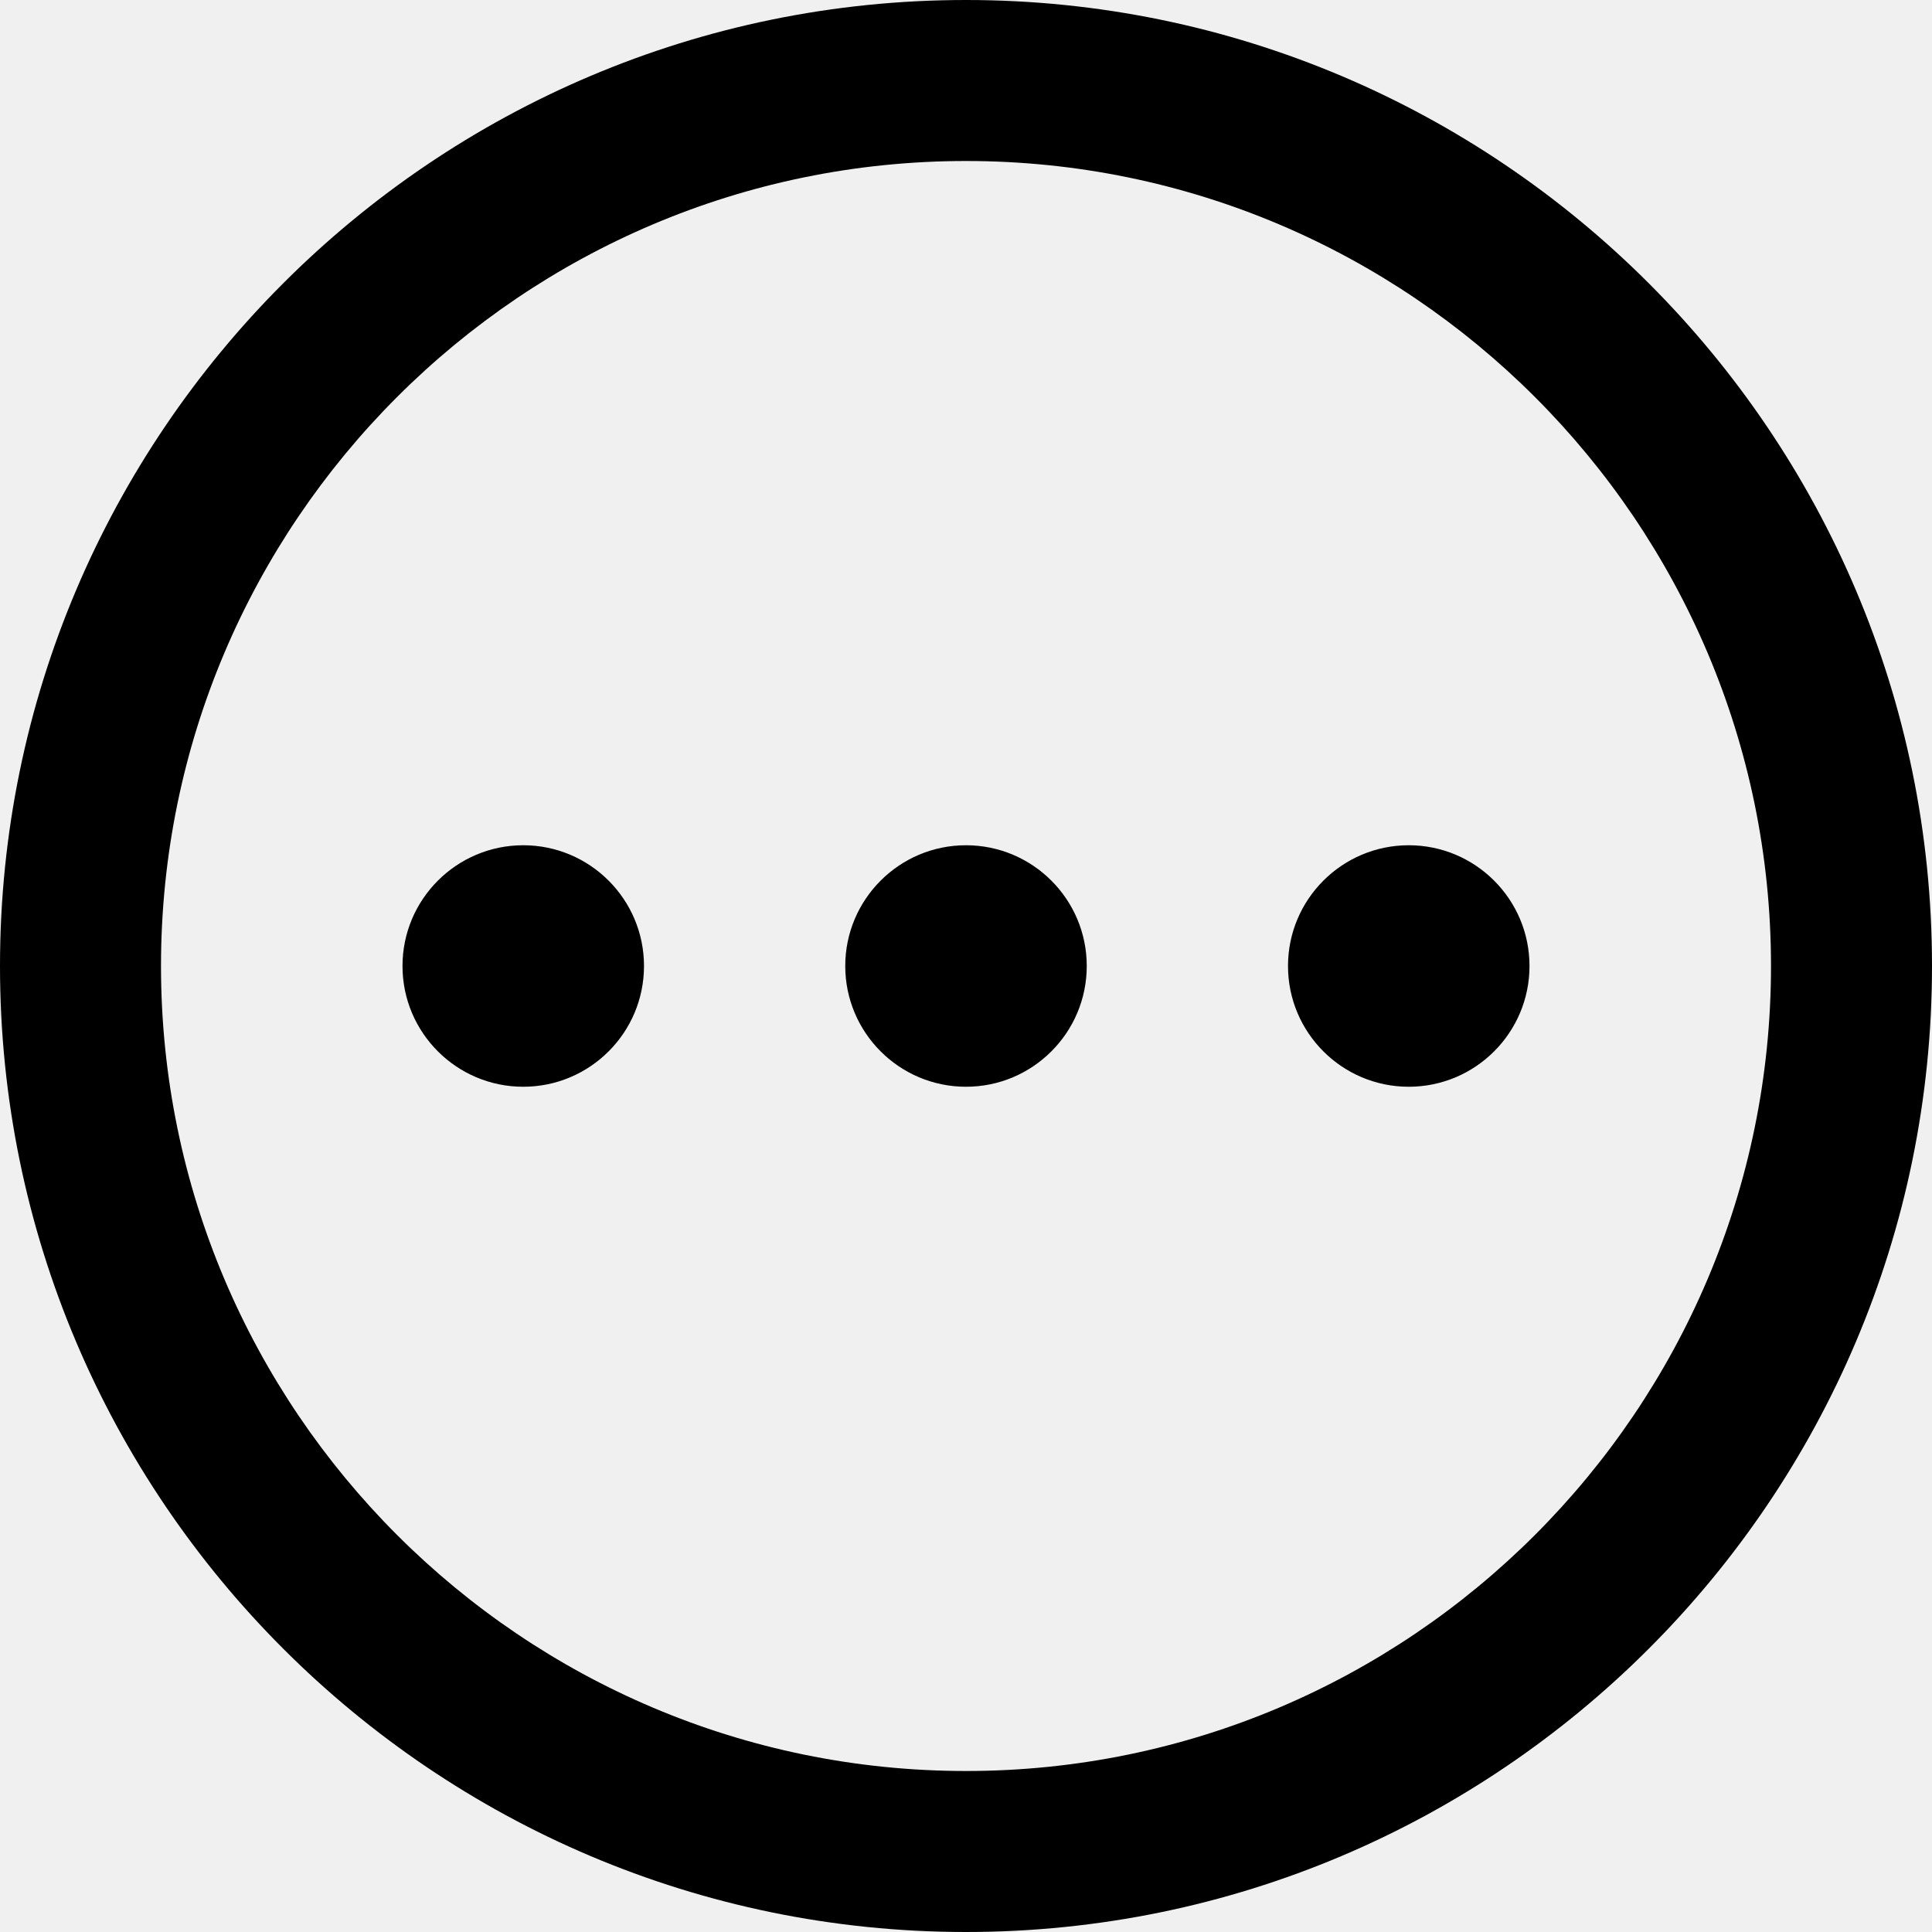
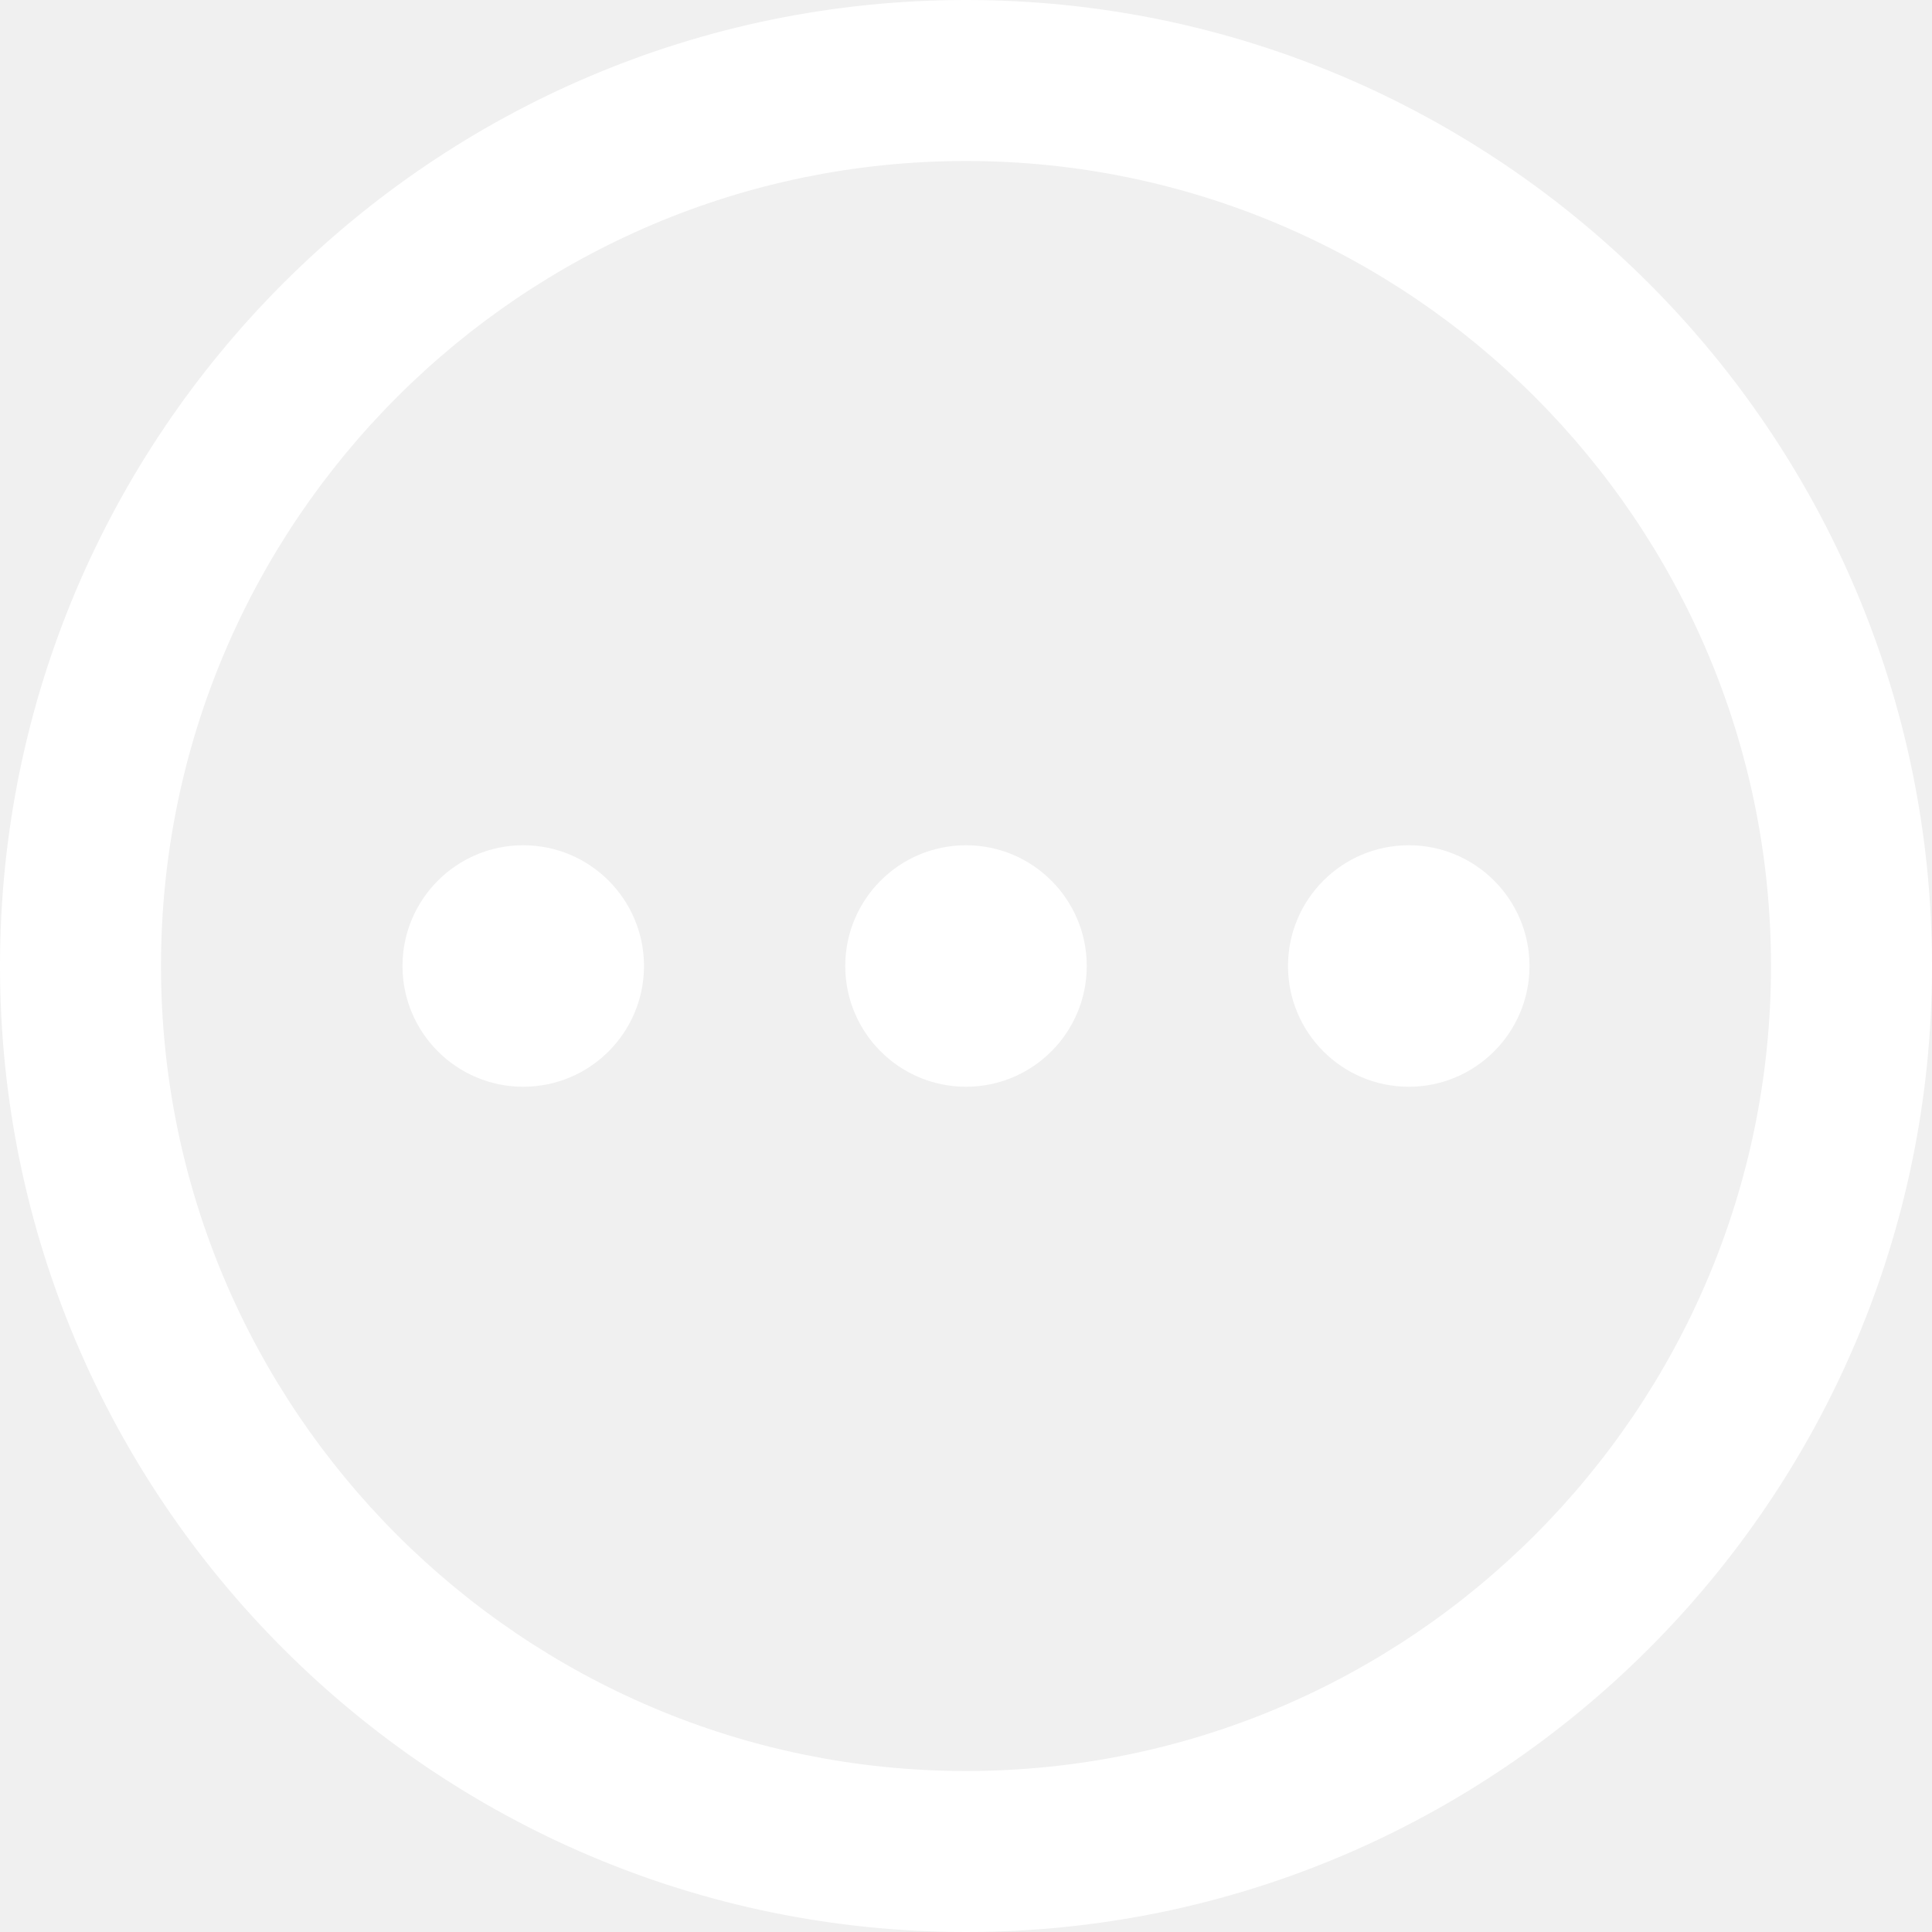
<svg xmlns="http://www.w3.org/2000/svg" id="Layer_1" data-name="Layer 1" viewBox="0 0 24 24">
-   <path d="m12,0C5.383,0,0,5.383,0,12s5.383,12,12,12,12-5.383,12-12S18.617,0,12,0Zm0,22c-5.514,0-10-4.486-10-10S6.486,2,12,2s10,4.486,10,10-4.486,10-10,10Zm-4-10c0,.828-.672,1.5-1.5,1.5s-1.5-.672-1.5-1.5.672-1.5,1.5-1.5,1.5.672,1.5,1.5Zm11,0c0,.828-.672,1.5-1.5,1.5s-1.5-.672-1.5-1.5.672-1.5,1.5-1.5,1.5.672,1.5,1.5Zm-5.5,0c0,.828-.672,1.5-1.5,1.5s-1.5-.672-1.5-1.5.672-1.5,1.5-1.5,1.5.672,1.5,1.5Z" />
+   <path fill="#fff" d="m12,0C5.383,0,0,5.383,0,12s5.383,12,12,12,12-5.383,12-12S18.617,0,12,0Zm0,22c-5.514,0-10-4.486-10-10S6.486,2,12,2s10,4.486,10,10-4.486,10-10,10Zm-4-10c0,.828-.672,1.5-1.5,1.5s-1.5-.672-1.5-1.5.672-1.5,1.5-1.5,1.5.672,1.5,1.5Zm11,0c0,.828-.672,1.5-1.5,1.5s-1.5-.672-1.5-1.5.672-1.5,1.5-1.5,1.5.672,1.5,1.5Zm-5.5,0c0,.828-.672,1.5-1.5,1.5s-1.5-.672-1.5-1.5.672-1.5,1.5-1.5,1.5.672,1.5,1.5Z" />
</svg>
